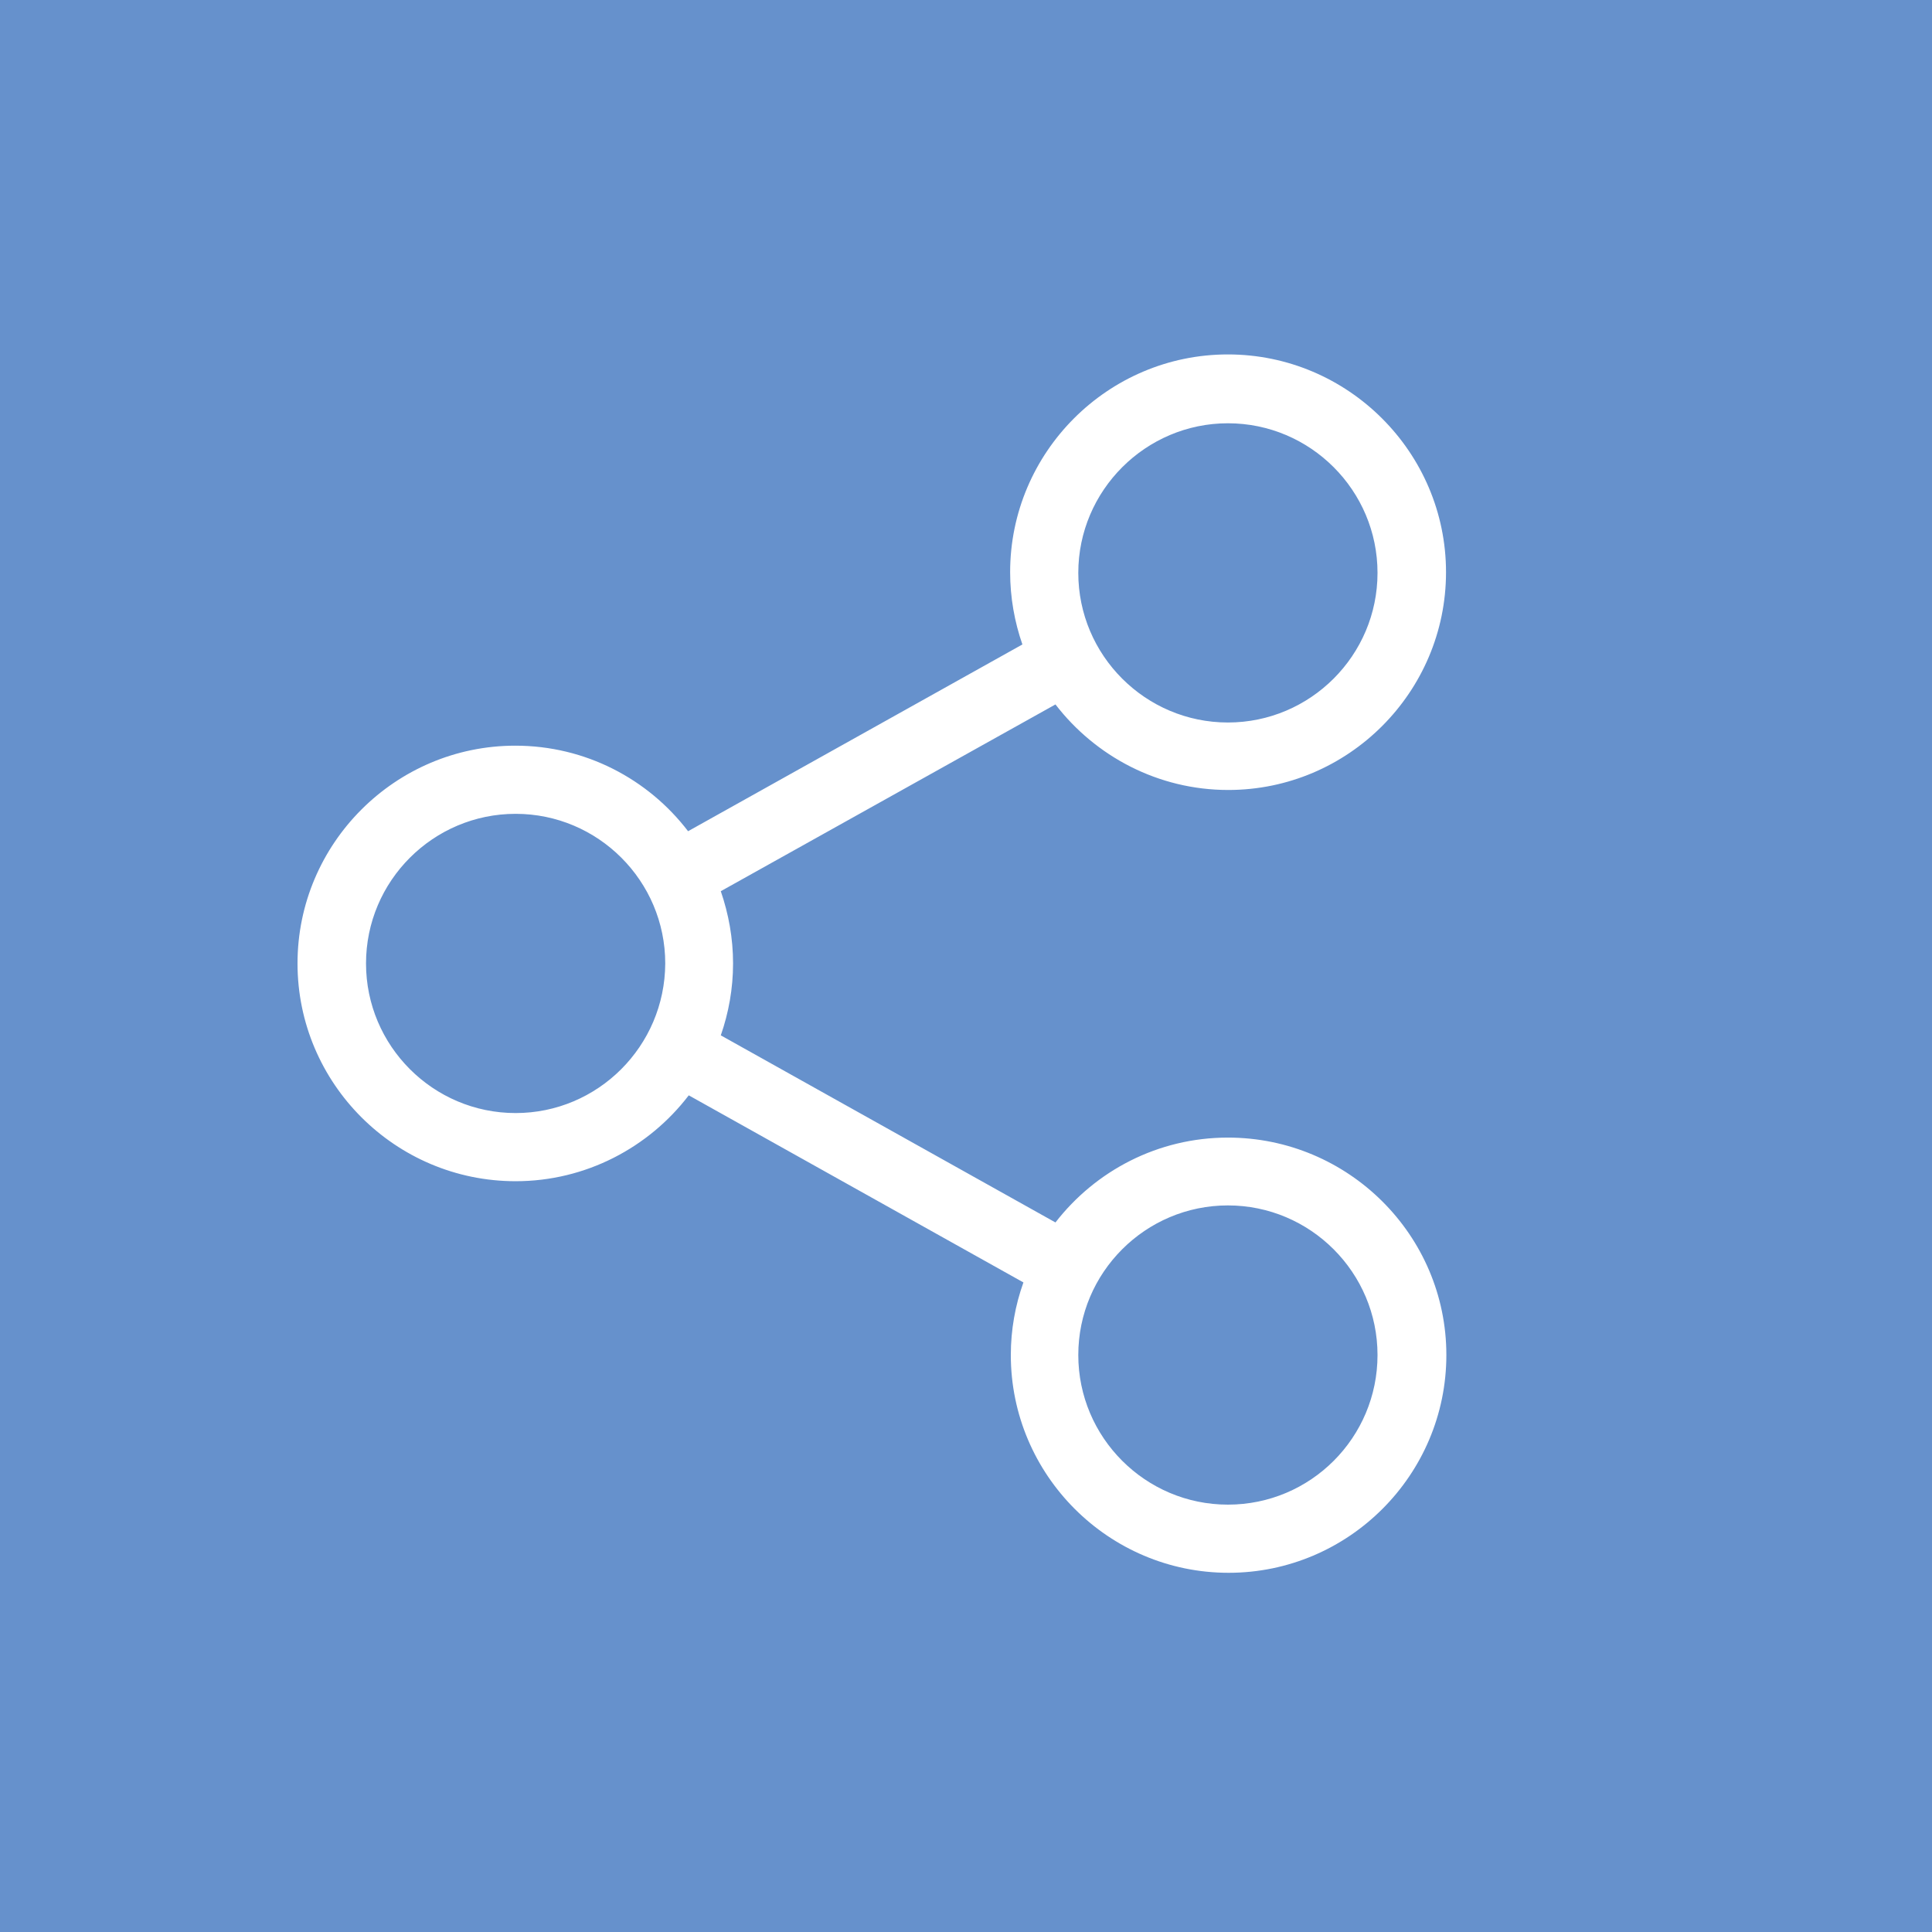
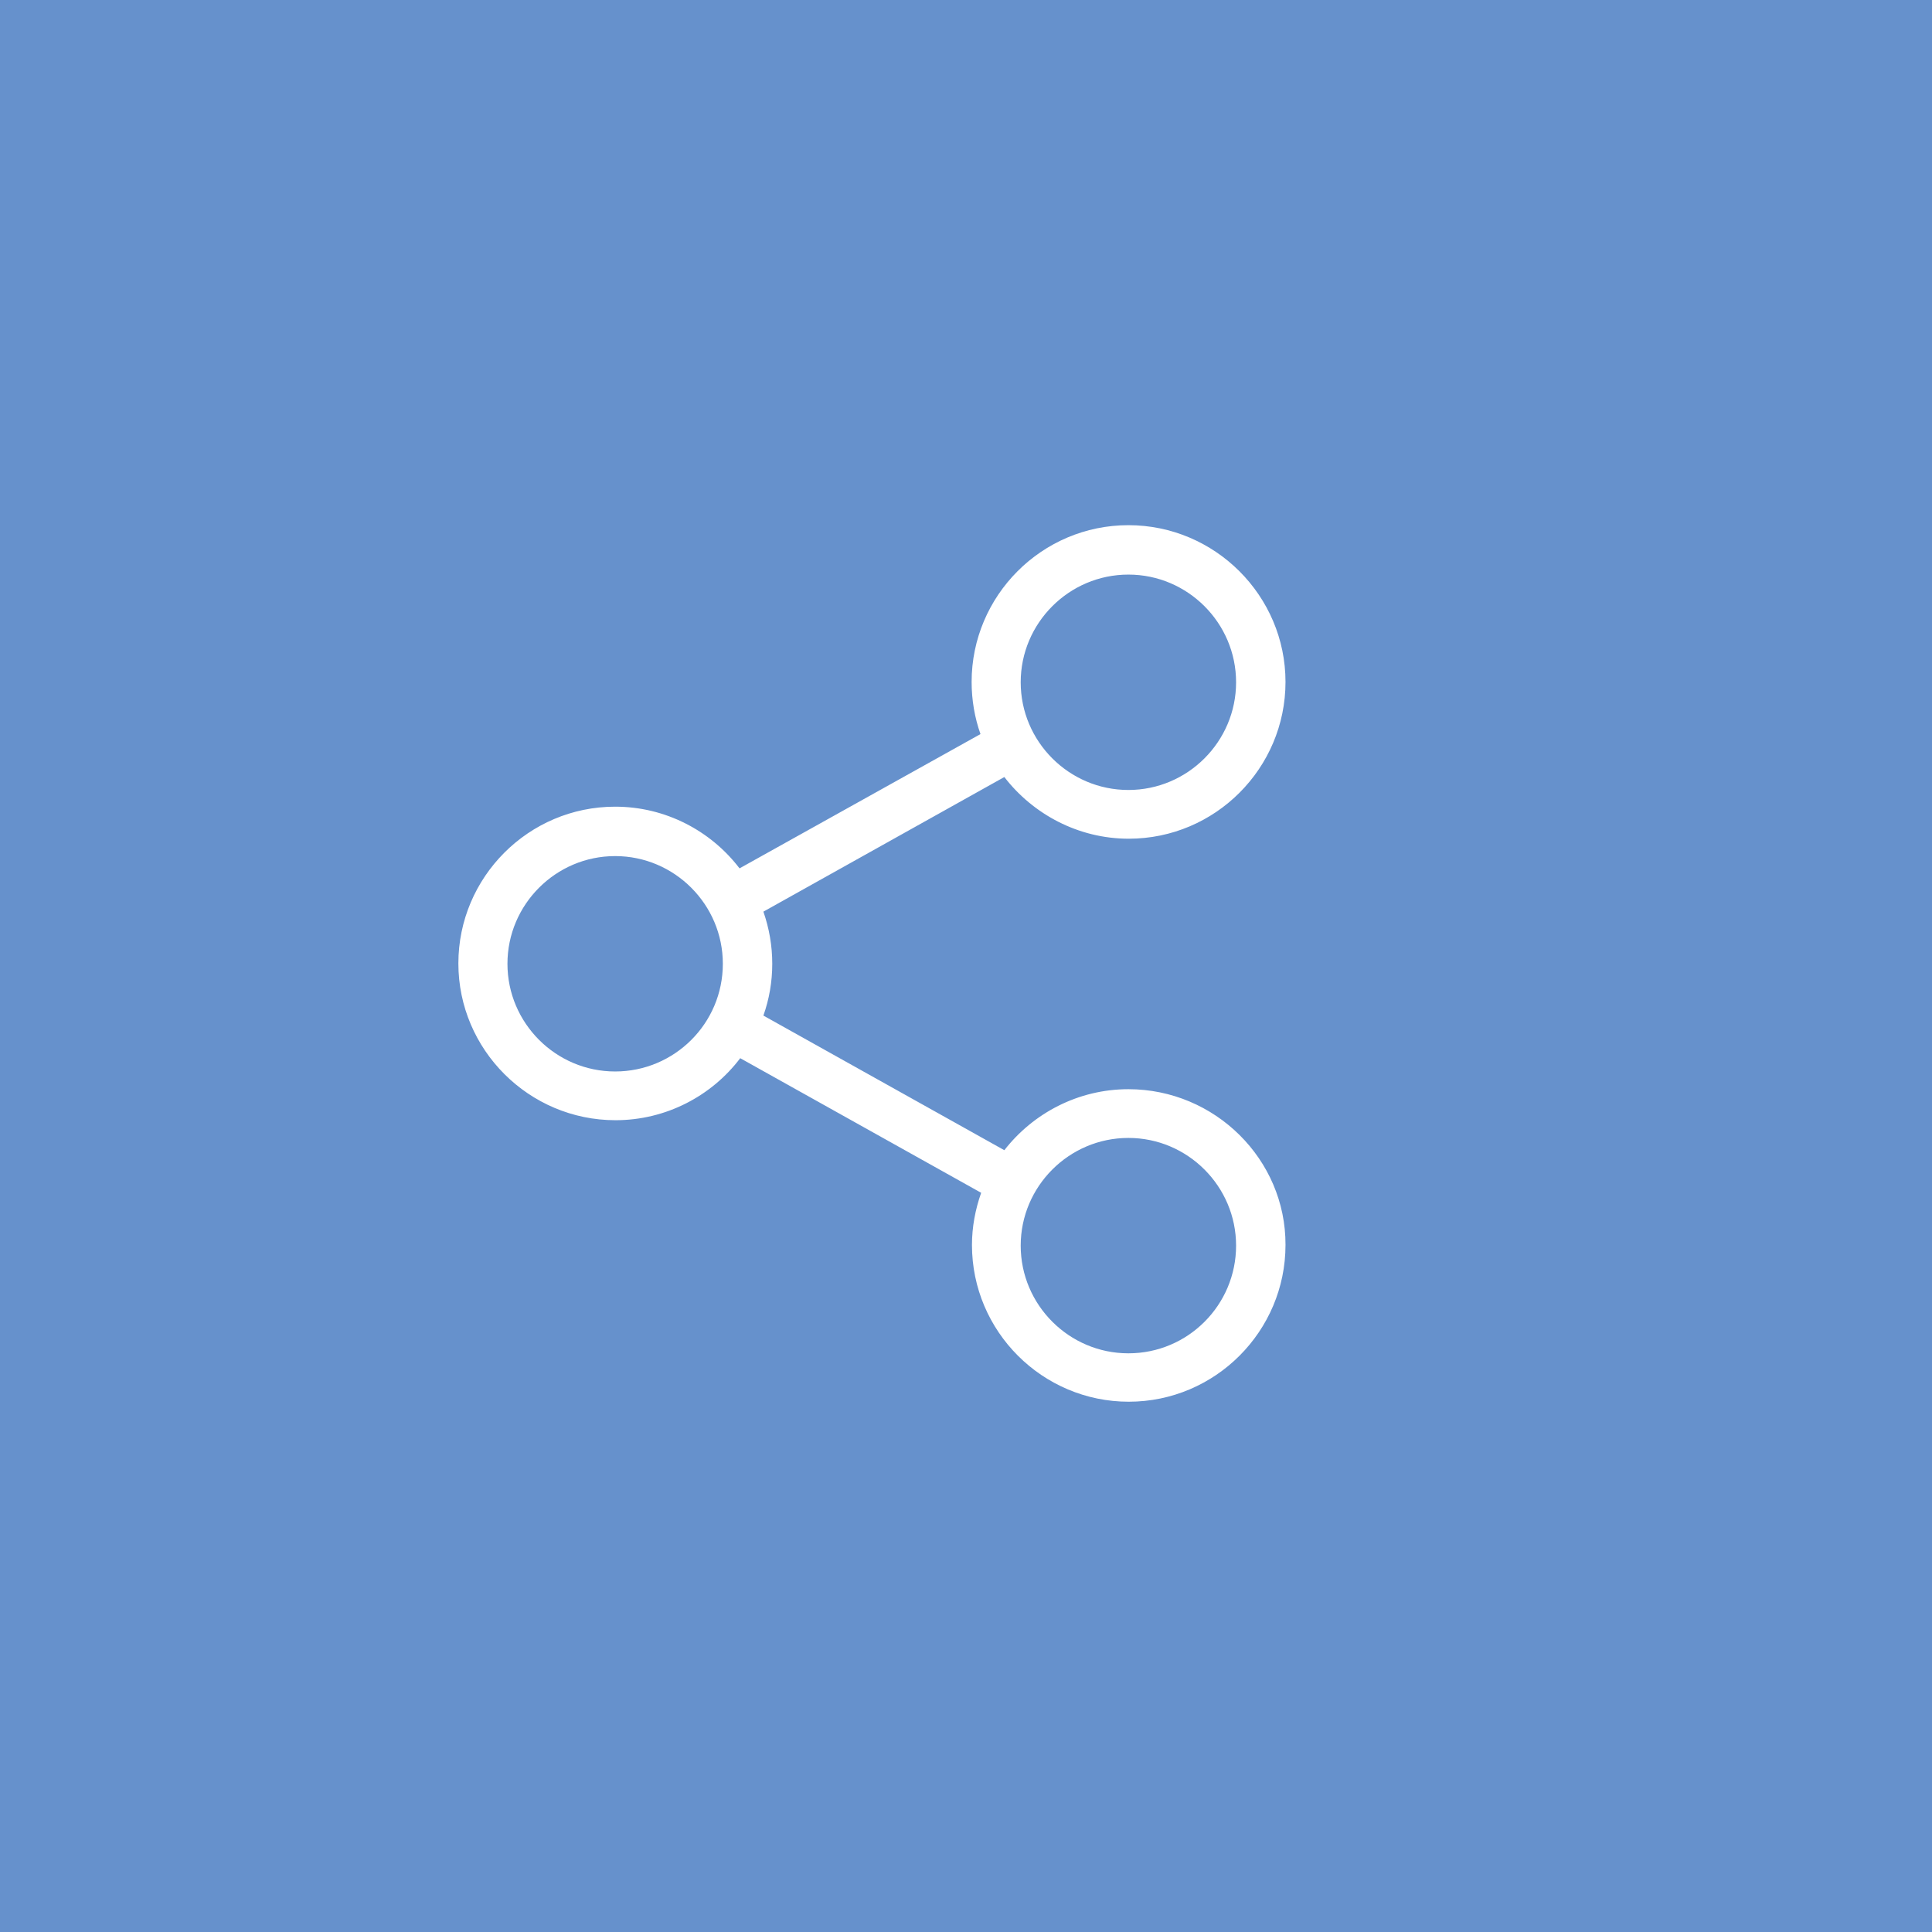
<svg xmlns="http://www.w3.org/2000/svg" version="1.1" id="Layer_1" x="0px" y="0px" viewBox="-28 -57.4 566.9 566.9" style="enable-background:new -28 -57.4 566.9 566.9;" xml:space="preserve">
  <style type="text/css">
	.st0{fill:#6691CC;}
	.st1{fill:#FFFFFF;}
</style>
  <rect id="XMLID_1_" x="-28" y="-57.4" class="st0" width="566.9" height="566.9" />
  <g>
-     <path class="st1" d="M332.3,276.4c-20.6,0-38.9,9.8-50.6,24.9l-98.2-54.9c2.3-6.6,3.6-13.7,3.6-21.1s-1.3-14.5-3.6-21.2l98.2-54.8   c11.7,15.2,30.1,25.1,50.7,25.1c35.2,0,63.9-28.7,63.9-63.9s-28.8-63.9-64-63.9s-63.9,28.7-63.9,63.9c0,7.4,1.3,14.6,3.6,21.2   l-98.1,54.8c-11.7-15.3-30.1-25.1-50.7-25.1c-35.2,0-63.9,28.7-63.9,63.9s28.7,63.9,64,63.9c20.6,0,39.1-9.9,50.8-25.2l98.2,54.9   c-2.4,6.7-3.7,13.9-3.7,21.3c0,35.2,28.7,63.9,63.9,63.9s63.9-28.7,63.9-63.9S367.6,276.4,332.3,276.4z M332.3,66.8   c24.2,0,43.9,19.7,43.9,43.9s-19.7,43.9-43.9,43.9c-24.2,0-43.9-19.7-43.9-43.9S308.2,66.8,332.3,66.8z M123.3,269.2   c-24.2,0-43.9-19.7-43.9-43.9c0-24.2,19.7-43.9,43.9-43.9s43.9,19.7,43.9,43.9C167.1,249.6,147.4,269.2,123.3,269.2z M332.3,384.1   c-24.2,0-43.9-19.7-43.9-43.9c0-24.2,19.7-43.9,43.9-43.9c24.2,0,43.9,19.7,43.9,43.9C376.2,364.4,356.6,384.1,332.3,384.1z" />
+     <path class="st1" d="M303.1,262.2c-14.8,0-28,7.1-36.4,17.9l-70.7-39.5c1.7-4.8,2.6-9.9,2.6-15.2s-0.9-10.4-2.6-15.3l70.7-39.5   c8.4,10.9,21.7,18.1,36.5,18.1c25.4,0,46-20.7,46-46s-20.7-46-46.1-46s-46,20.7-46,46c0,5.3,0.9,10.5,2.6,15.3L189,197.4   c-8.4-11-21.7-18.1-36.5-18.1c-25.4,0-46,20.7-46,46s20.7,46,46.1,46c14.8,0,28.2-7.1,36.6-18.2l70.7,39.5   c-1.7,4.8-2.7,10-2.7,15.3c0,25.4,20.7,46,46,46c25.4,0,46-20.7,46-46C349.3,282.8,328.5,262.2,303.1,262.2z M303.1,111.2   c17.4,0,31.6,14.2,31.6,31.6s-14.2,31.6-31.6,31.6s-31.6-14.2-31.6-31.6S285.7,111.2,303.1,111.2z M152.5,257   c-17.4,0-31.6-14.2-31.6-31.6s14.2-31.6,31.6-31.6s31.6,14.2,31.6,31.6C184.1,242.9,169.9,257,152.5,257z M303.1,339.7   c-17.4,0-31.6-14.2-31.6-31.6c0-17.4,14.2-31.6,31.6-31.6c17.4,0,31.6,14.2,31.6,31.6C334.7,325.5,320.6,339.7,303.1,339.7z" />
  </g>
</svg>
